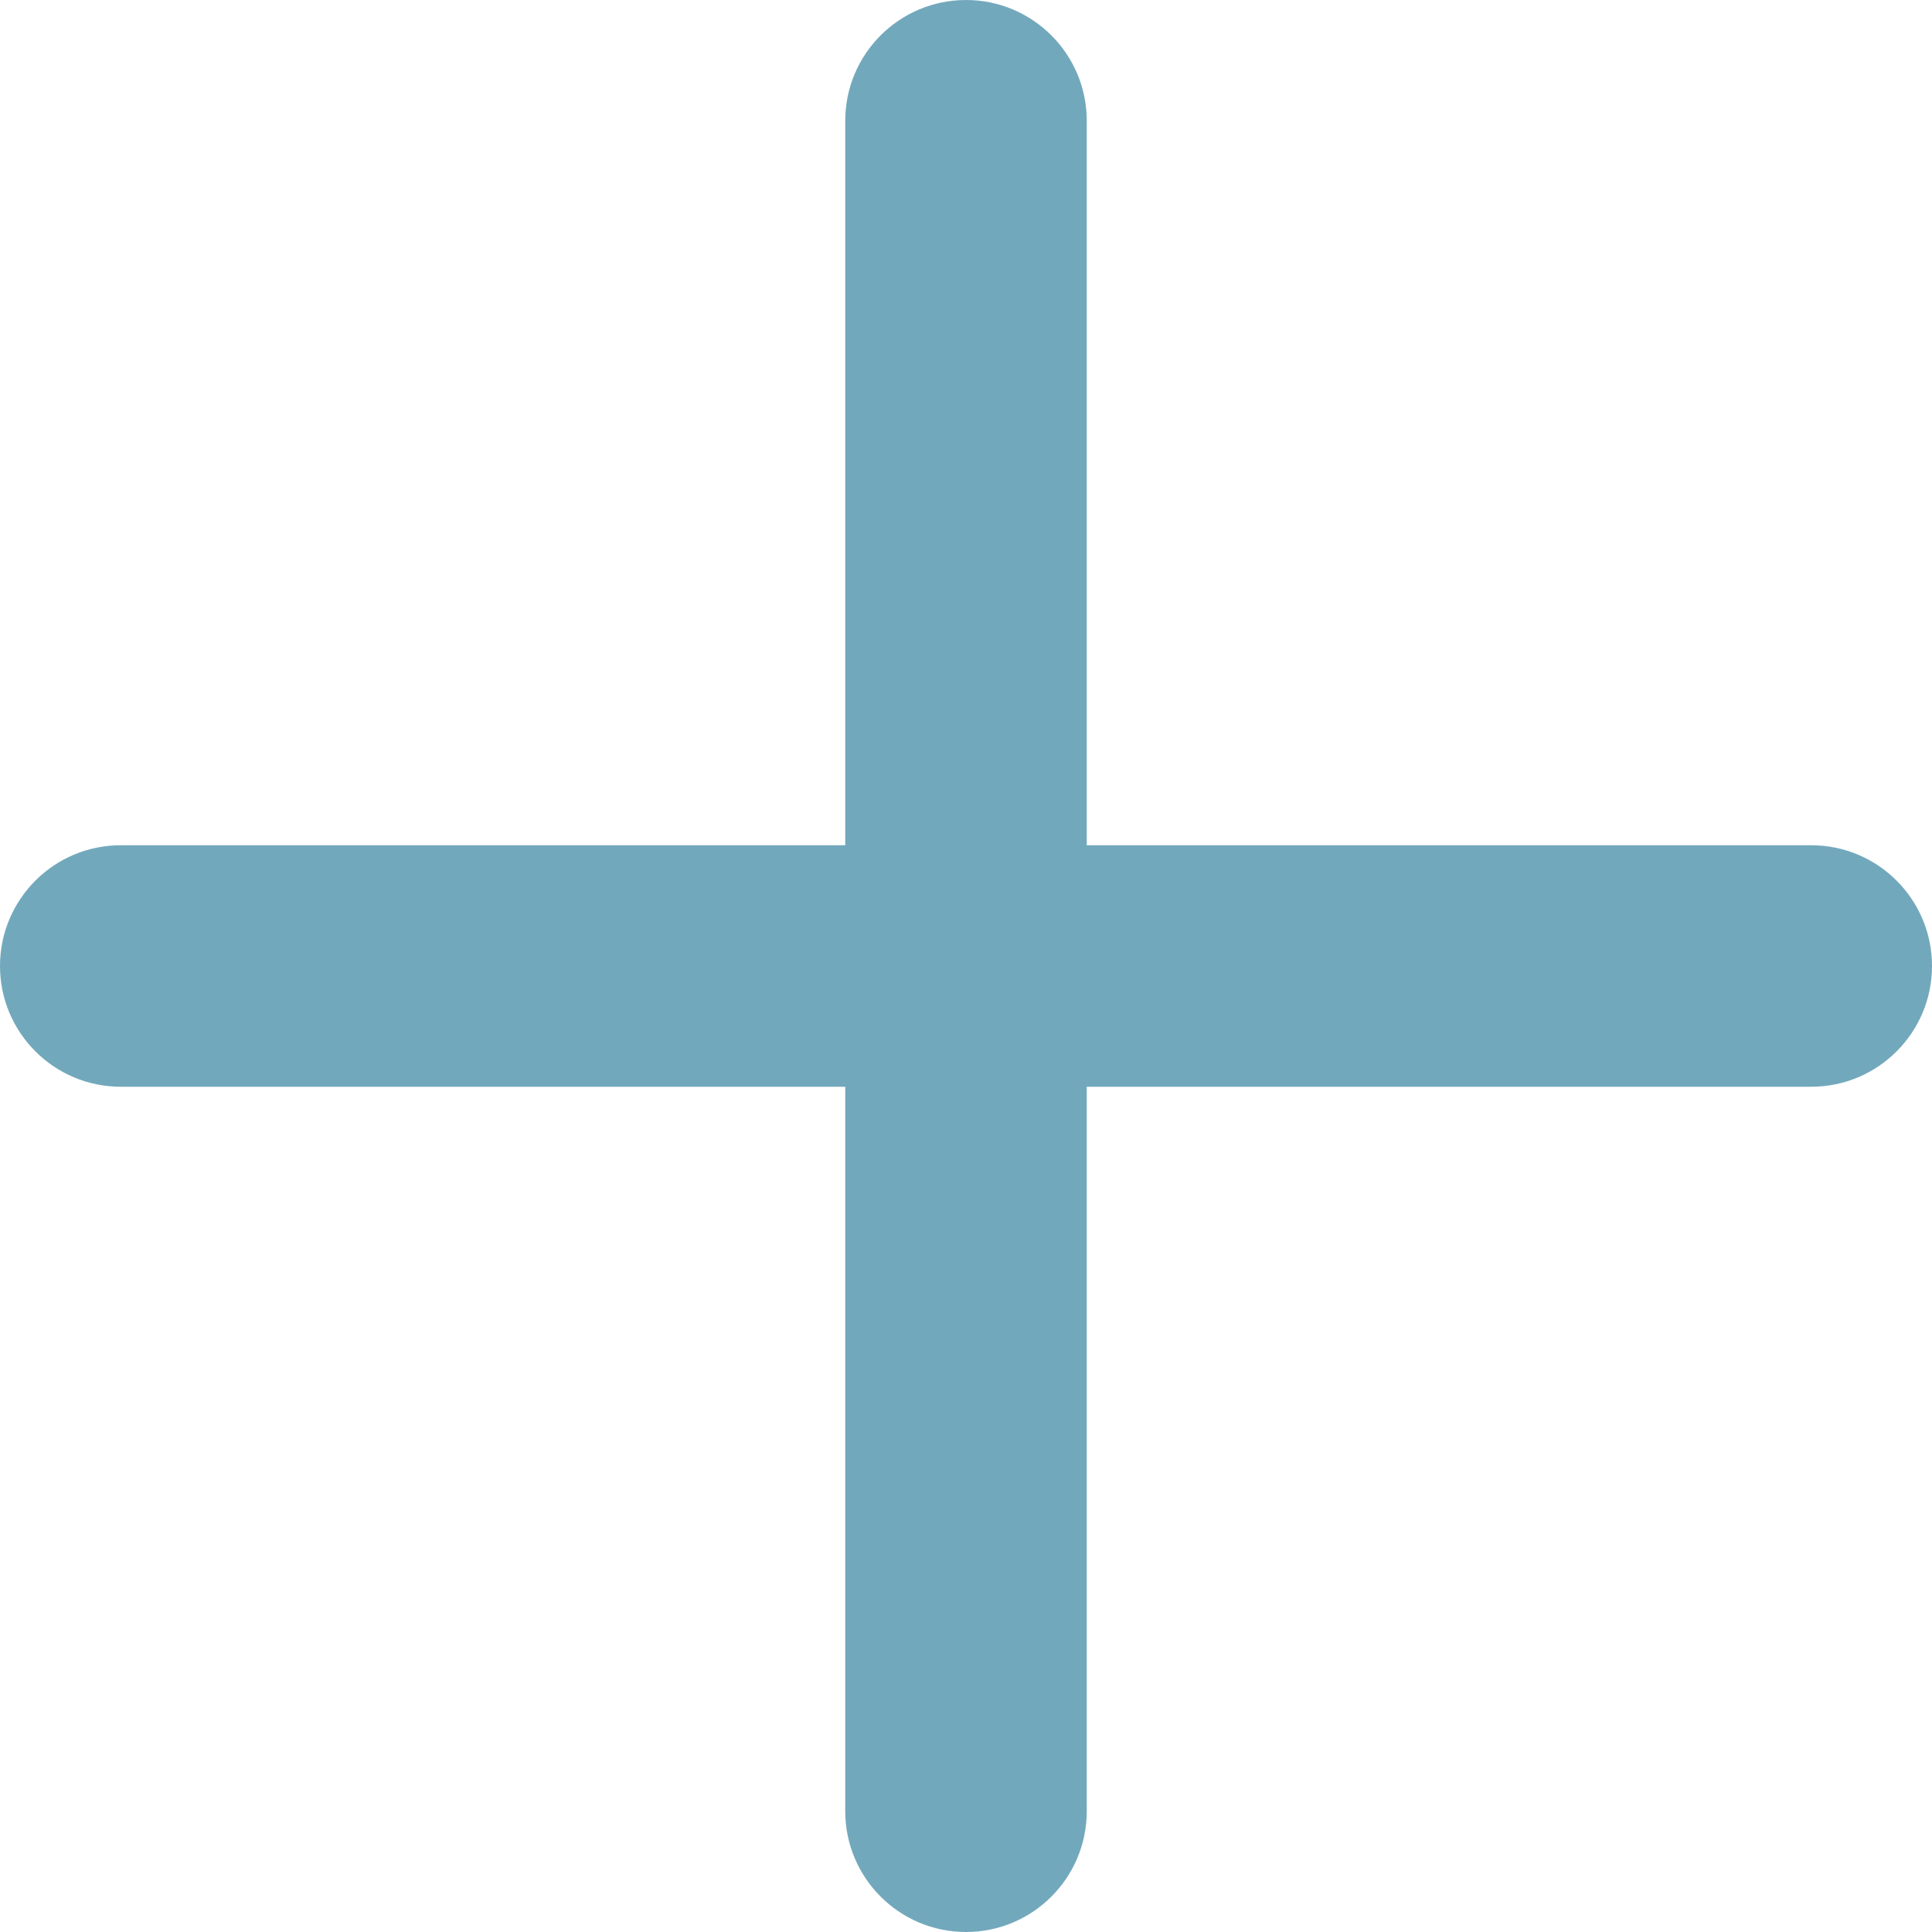
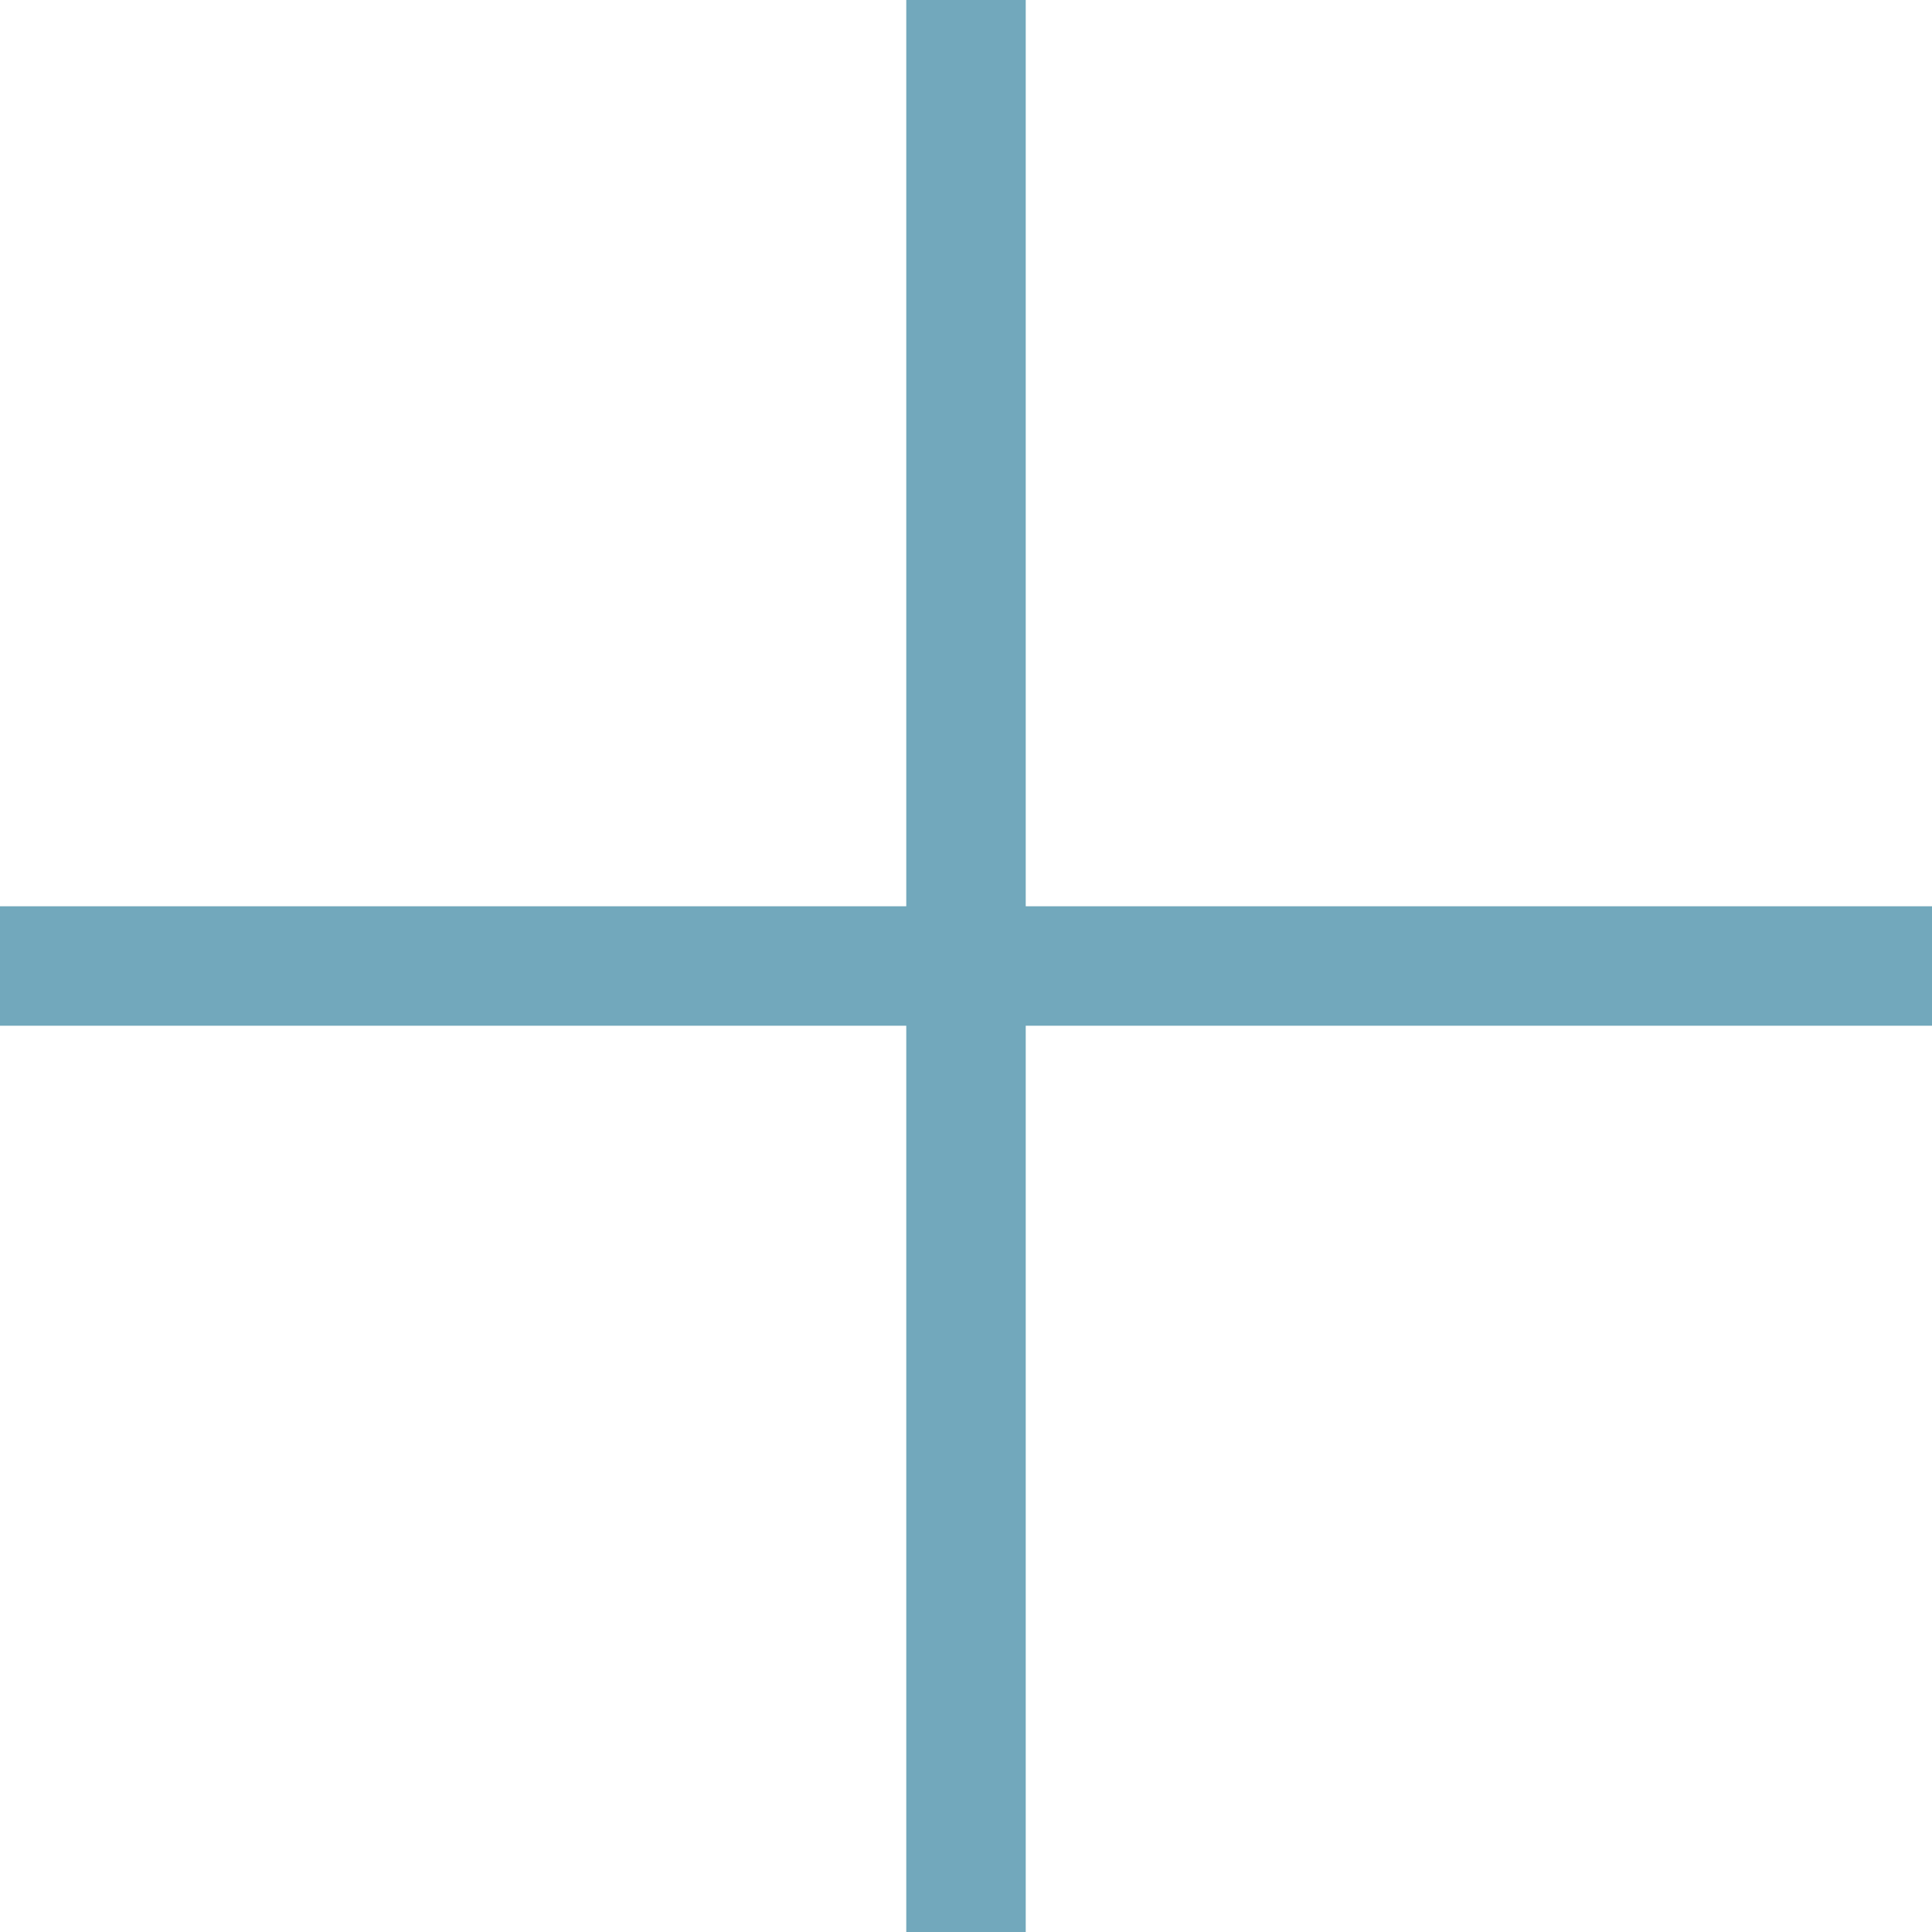
- <svg xmlns="http://www.w3.org/2000/svg" width="16" height="16" viewBox="0 0 16 16" fill="none">
-   <path fill-rule="evenodd" clip-rule="evenodd" d="M9 1C9 0.448 8.552 0 8 0C7.448 0 7 0.448 7 1V7H1C0.448 7 0 7.448 0 8C0 8.552 0.448 9 1 9H7V15C7 15.552 7.448 16 8 16C8.552 16 9 15.552 9 15V9H15C15.552 9 16 8.552 16 8C16 7.448 15.552 7 15 7H9V1Z" fill="#72A8BC" />
+ <svg xmlns="http://www.w3.org/2000/svg" width="24" height="24" viewBox="0 0 24 24" fill="none">
+   <path d="M24 11.258H12.742V0H11.258V11.258H0V12.742H11.258V24H12.742V12.742H24V11.258Z" fill="#72A8BC" />
</svg>
